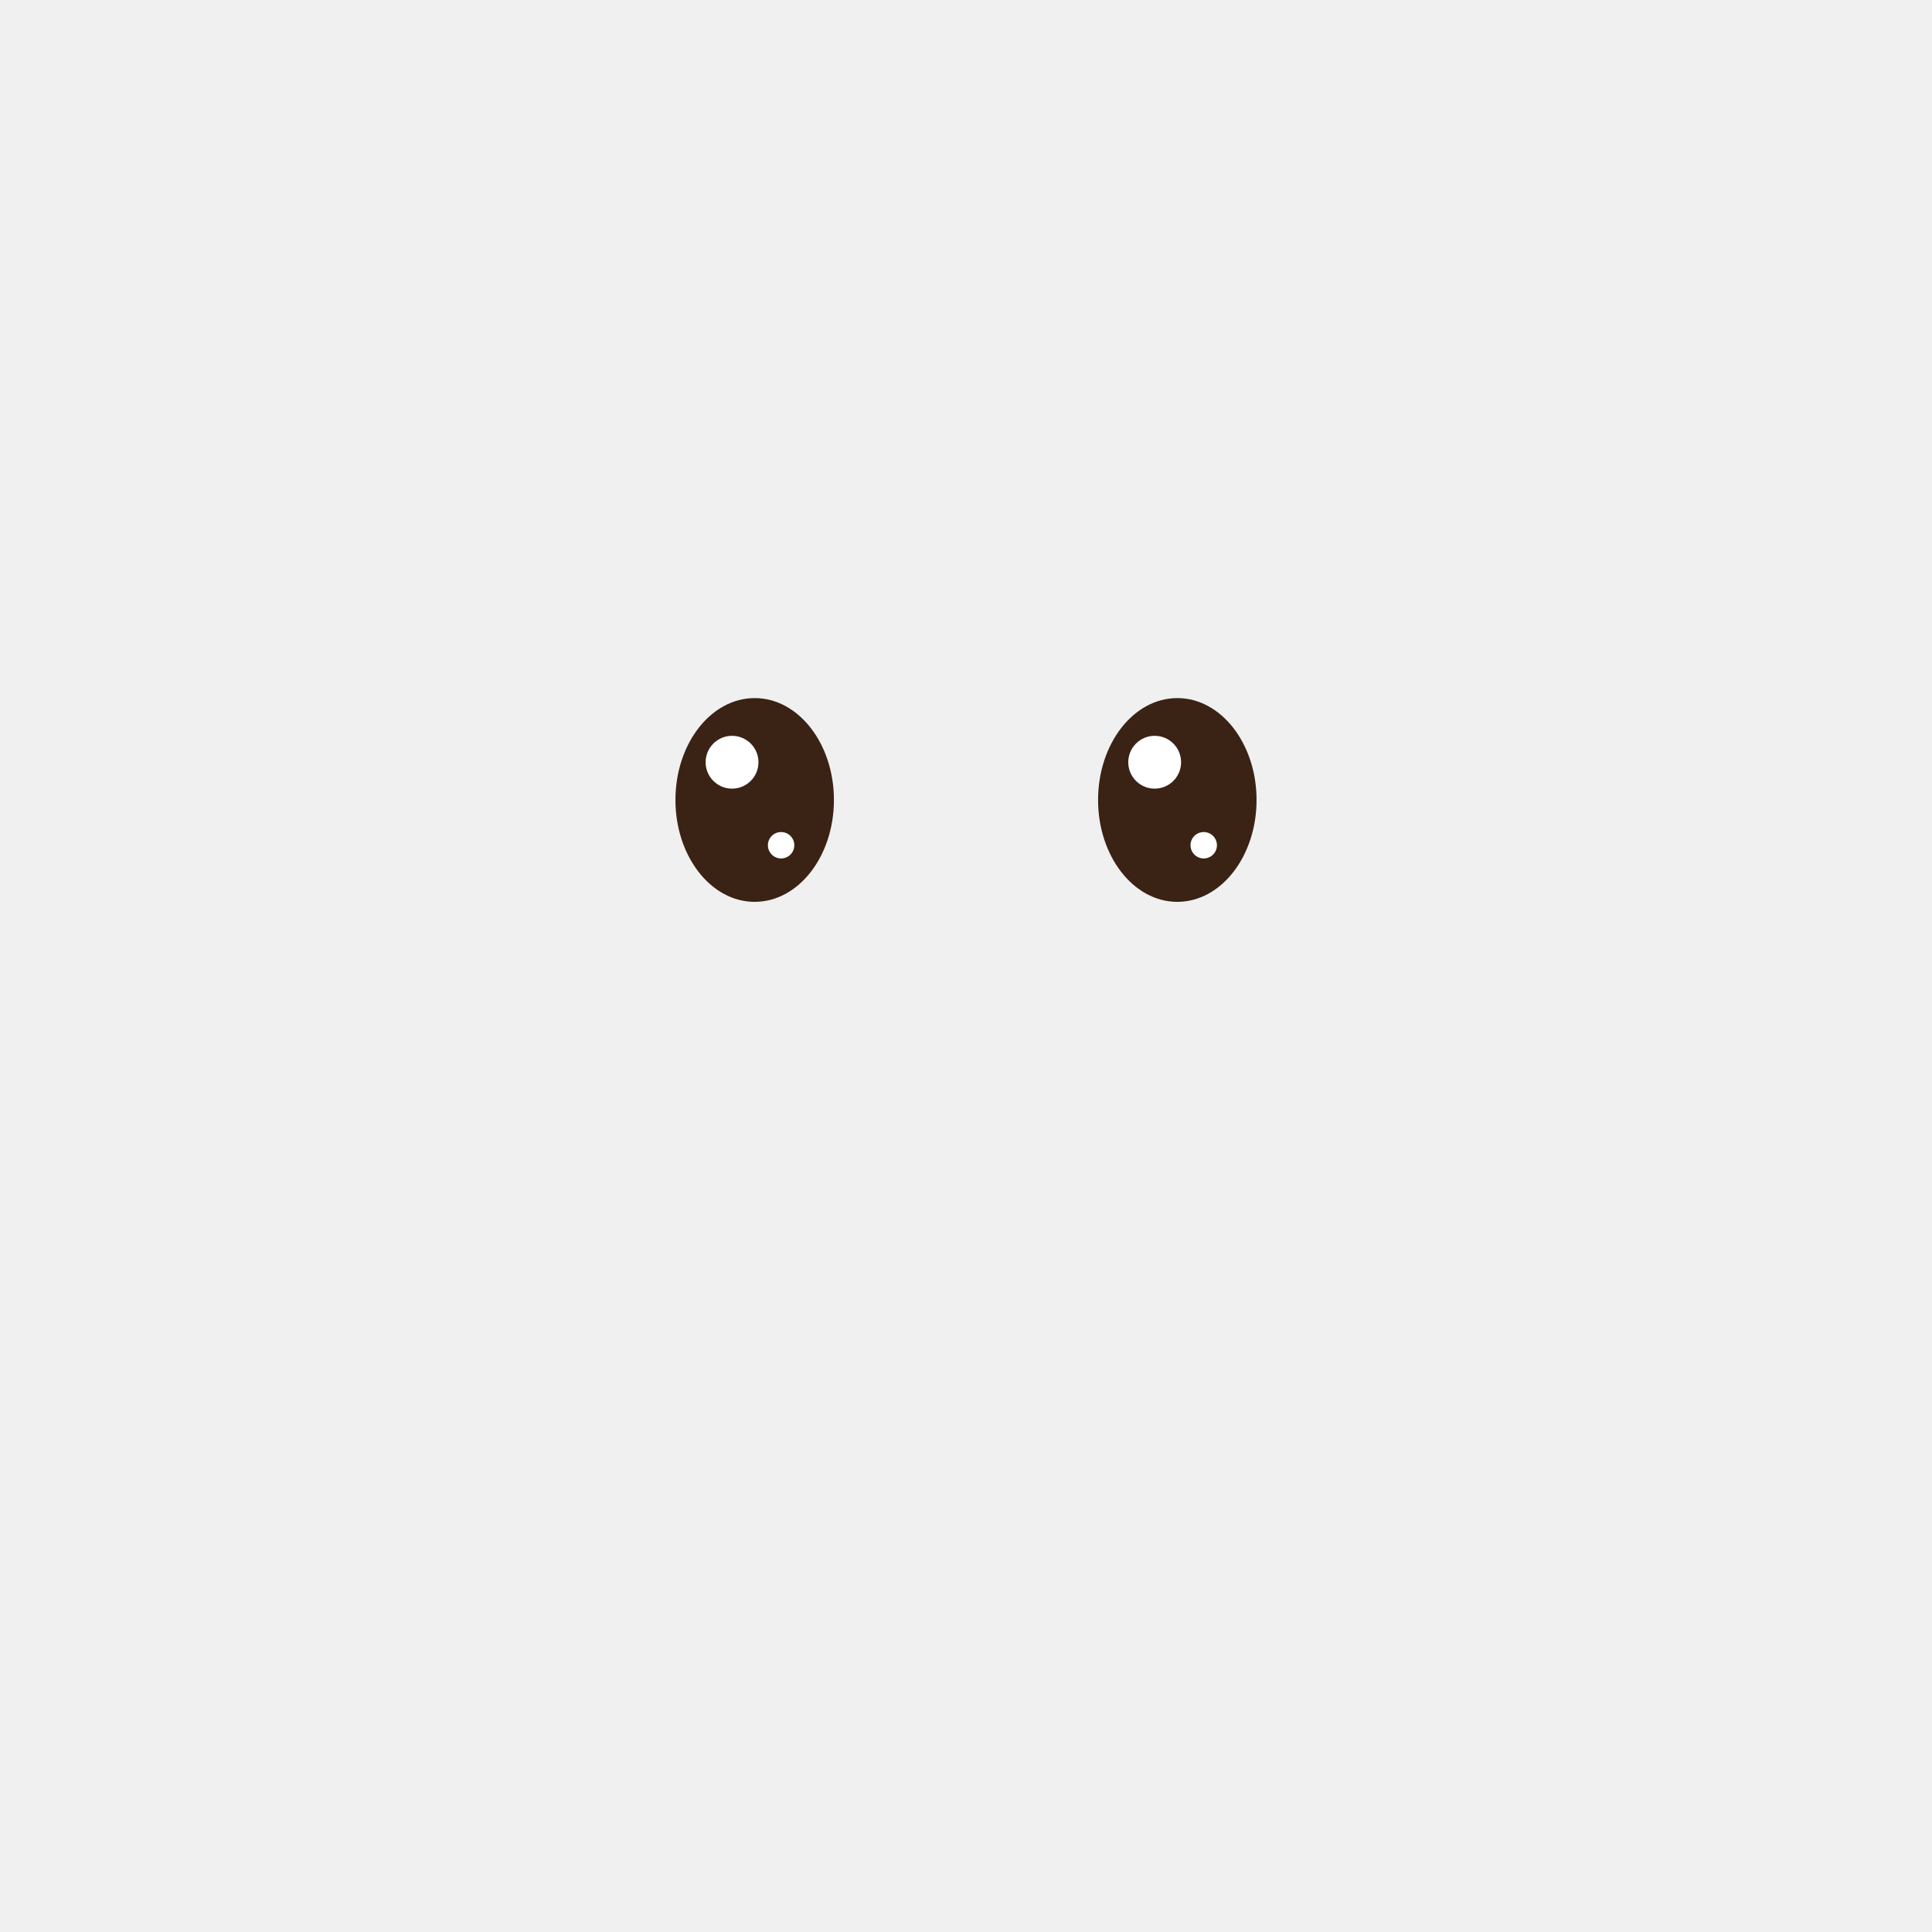
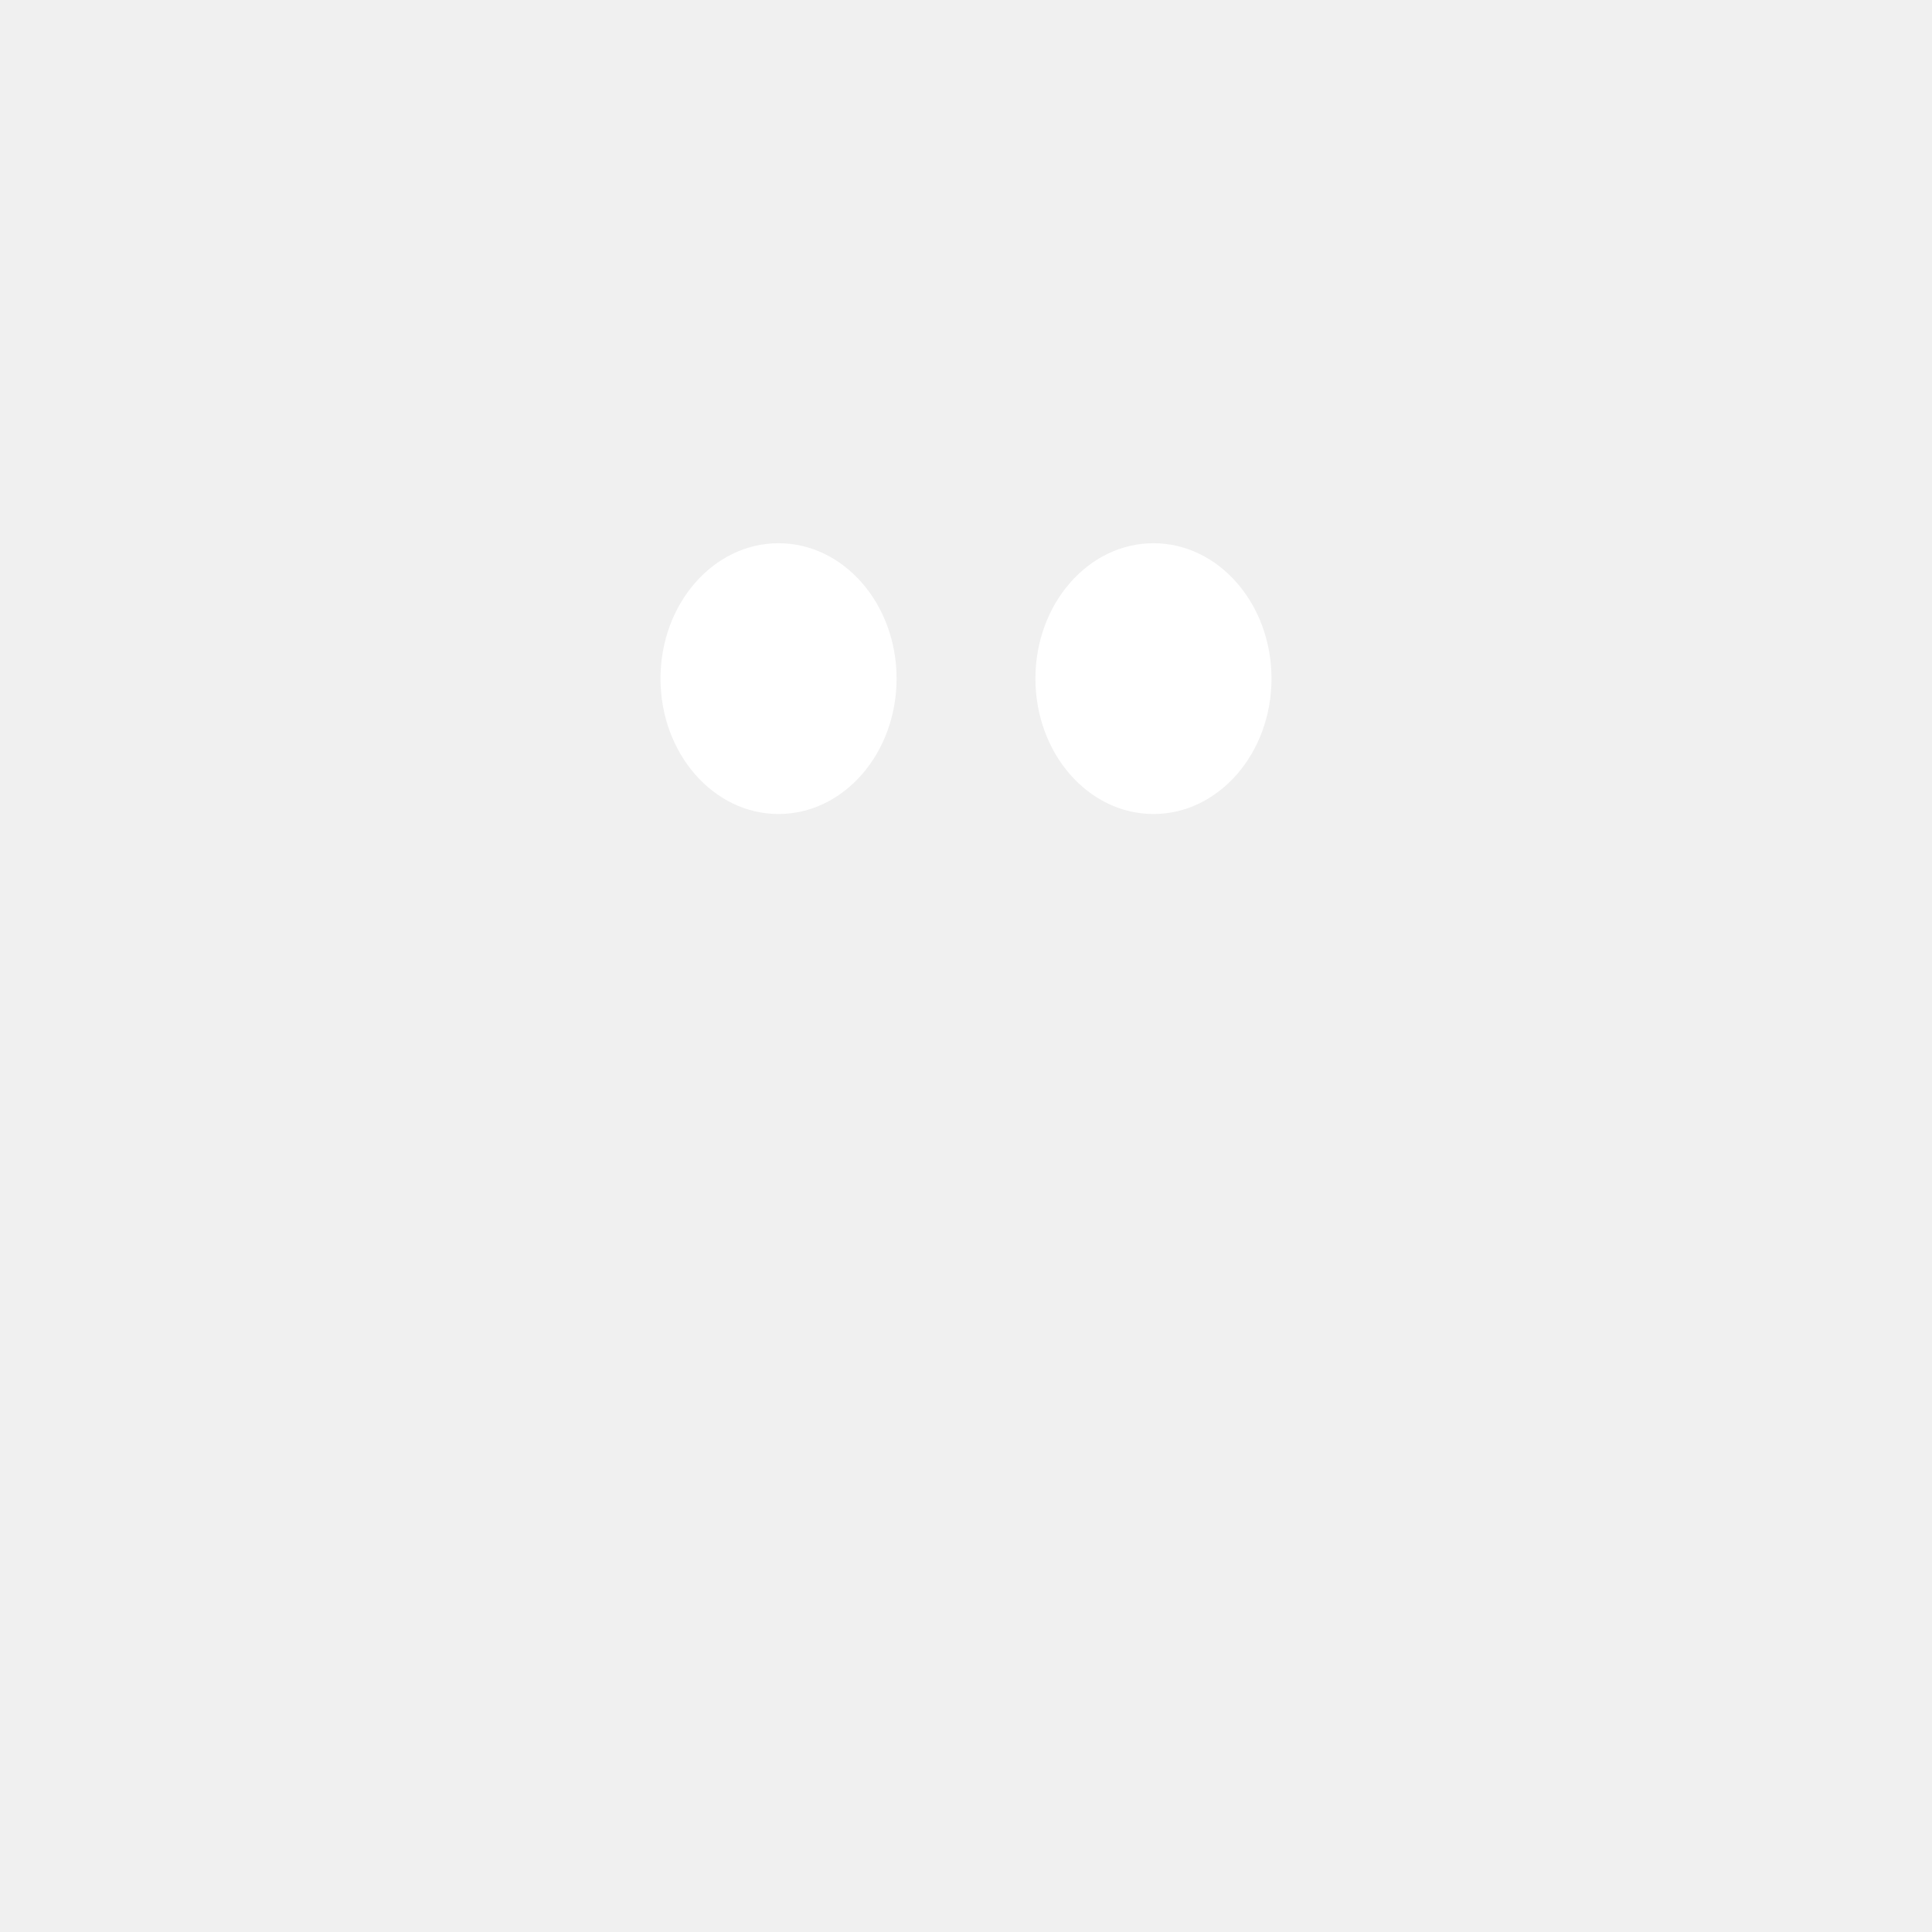
<svg xmlns="http://www.w3.org/2000/svg" viewBox="0 0 512 512" width="512" height="512">
-   <ellipse cx="200" cy="212" rx="21" ry="27" fill="#3A2314" />
-   <circle cx="194" cy="202" r="7" fill="#FFFFFF" />
-   <circle cx="207" cy="224" r="3.5" fill="#FFFFFF" />
-   <ellipse cx="312" cy="212" rx="21" ry="27" fill="#3A2314" />
-   <circle cx="306" cy="202" r="7" fill="#FFFFFF" />
-   <circle cx="319" cy="224" r="3.5" fill="#FFFFFF" />
+   <g transform="translate(256 270) scale(0.92) translate(-256 -270)">
+     <ellipse cx="202" cy="172" rx="34" ry="39" fill="#FFFFFF" />
+     <ellipse cx="310" cy="172" rx="34" ry="39" fill="#FFFFFF" />
+   </g>
</svg>
